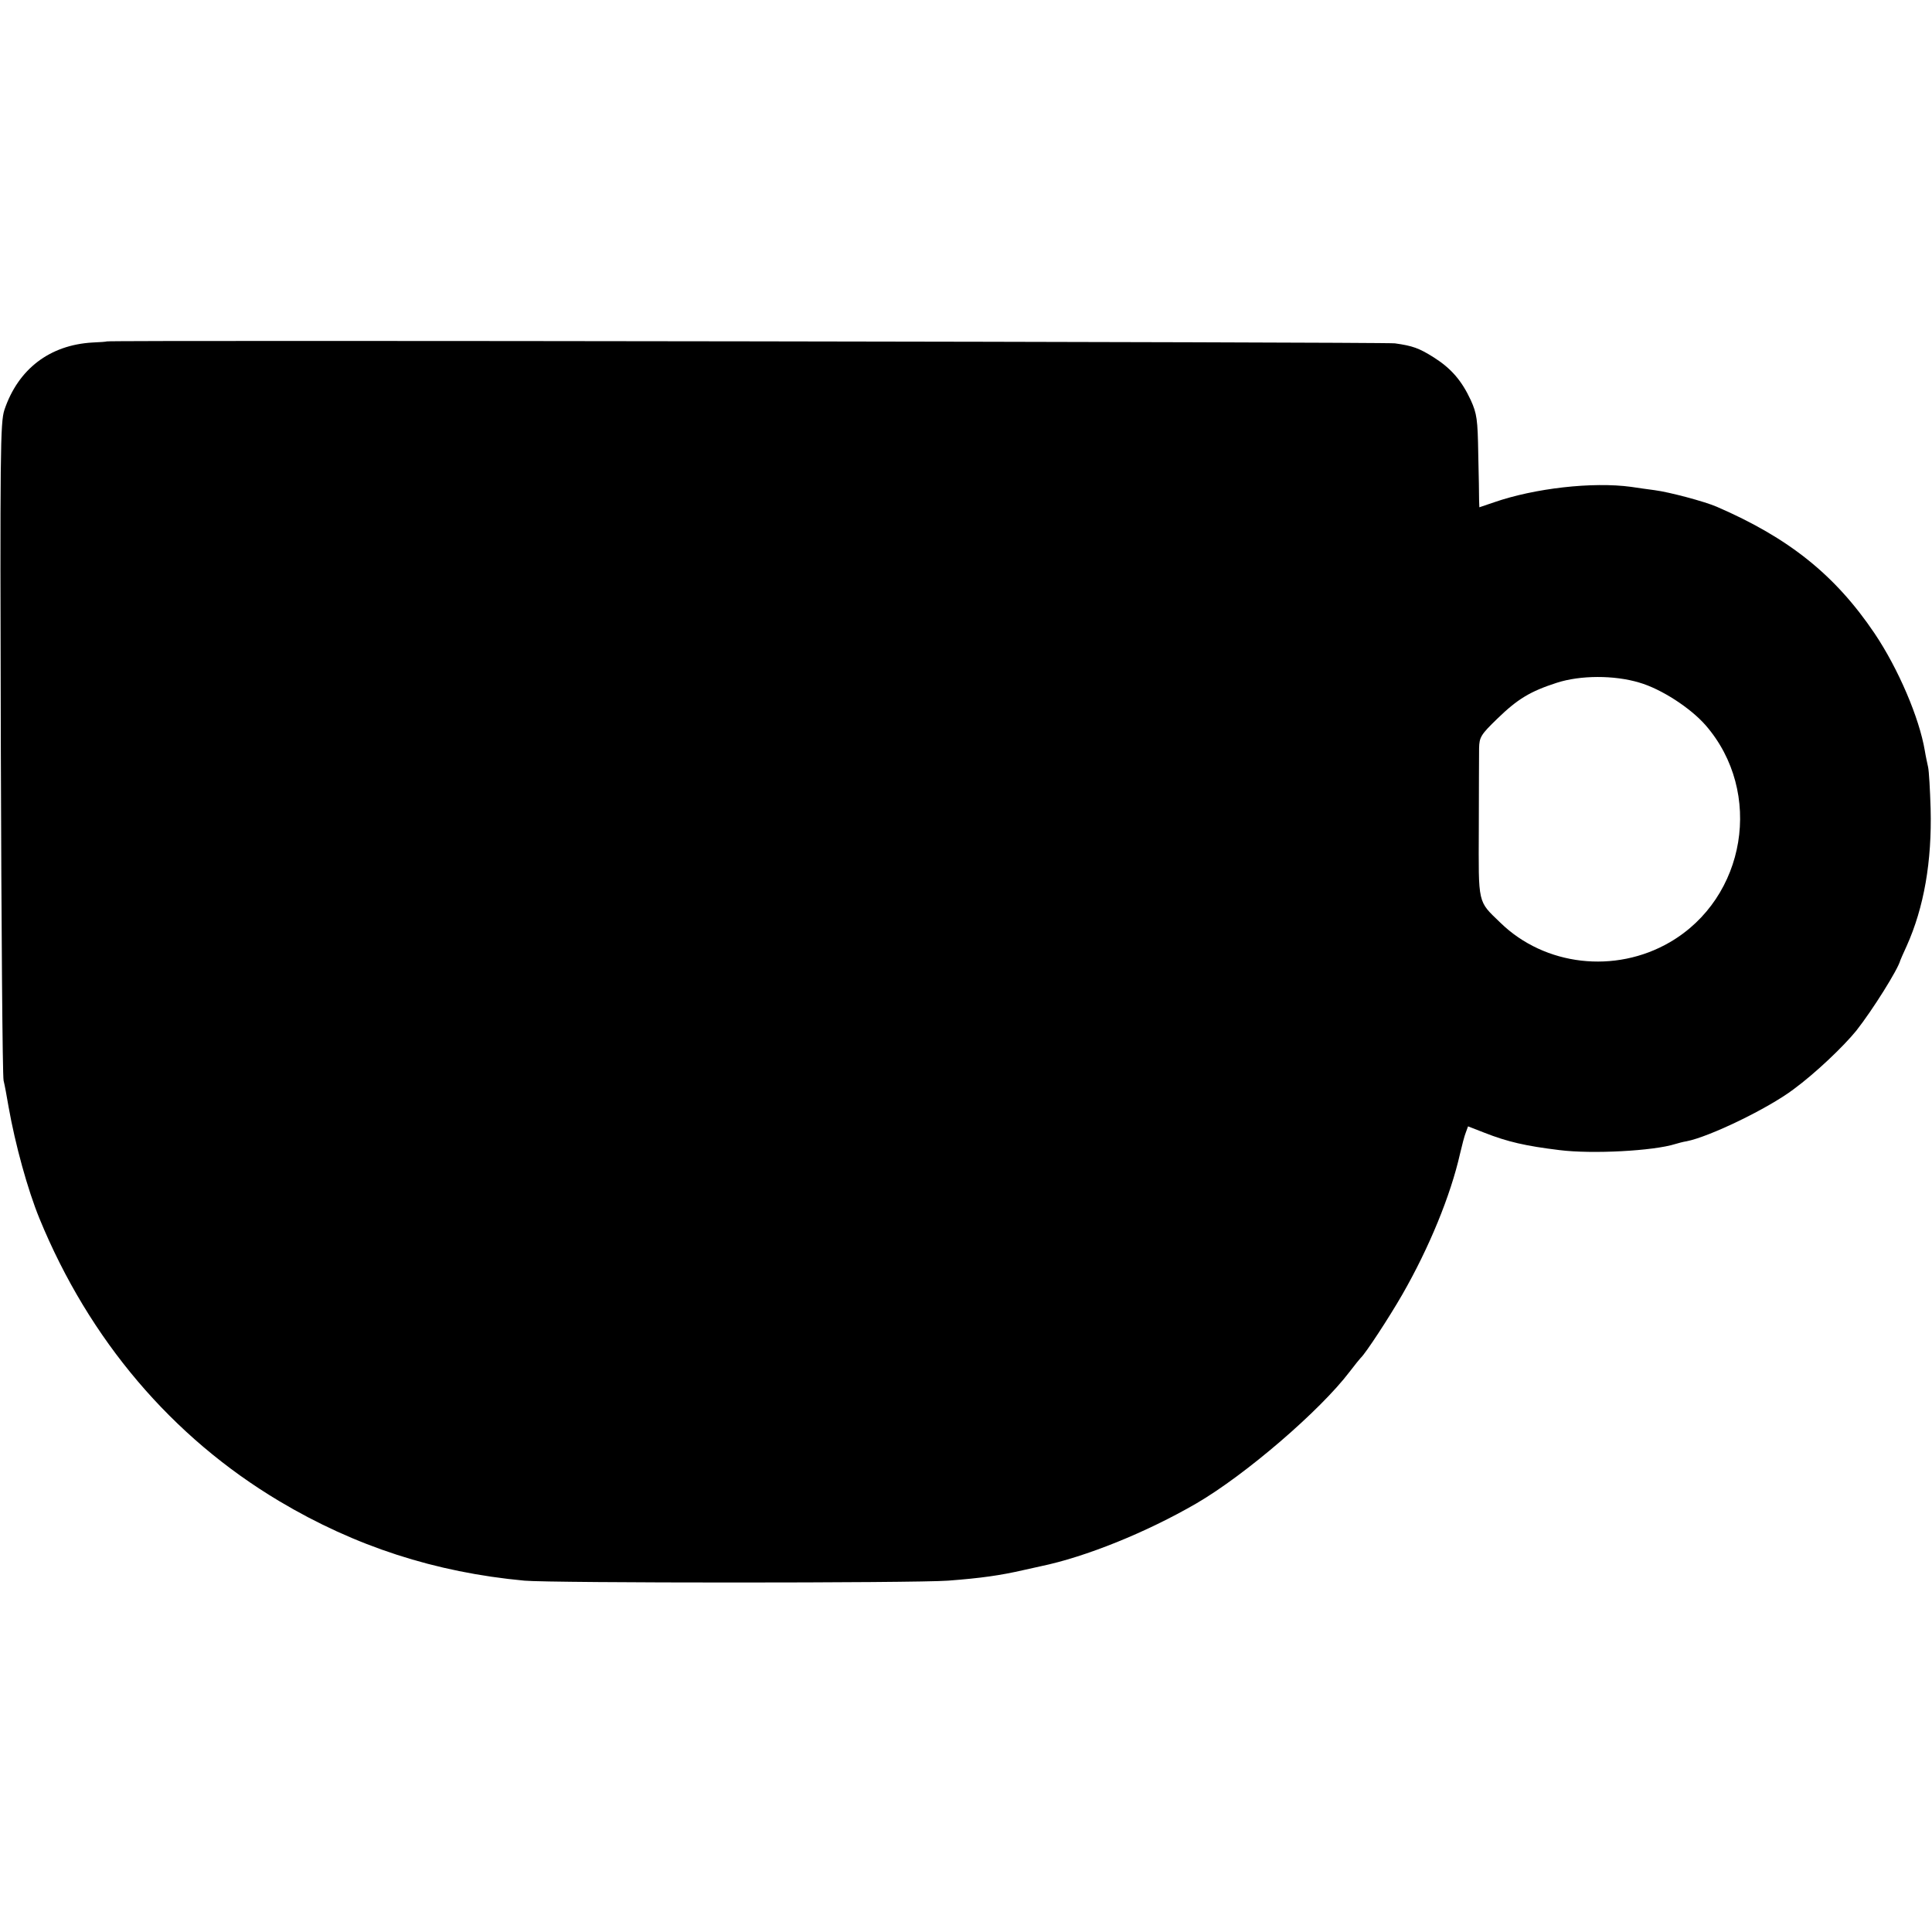
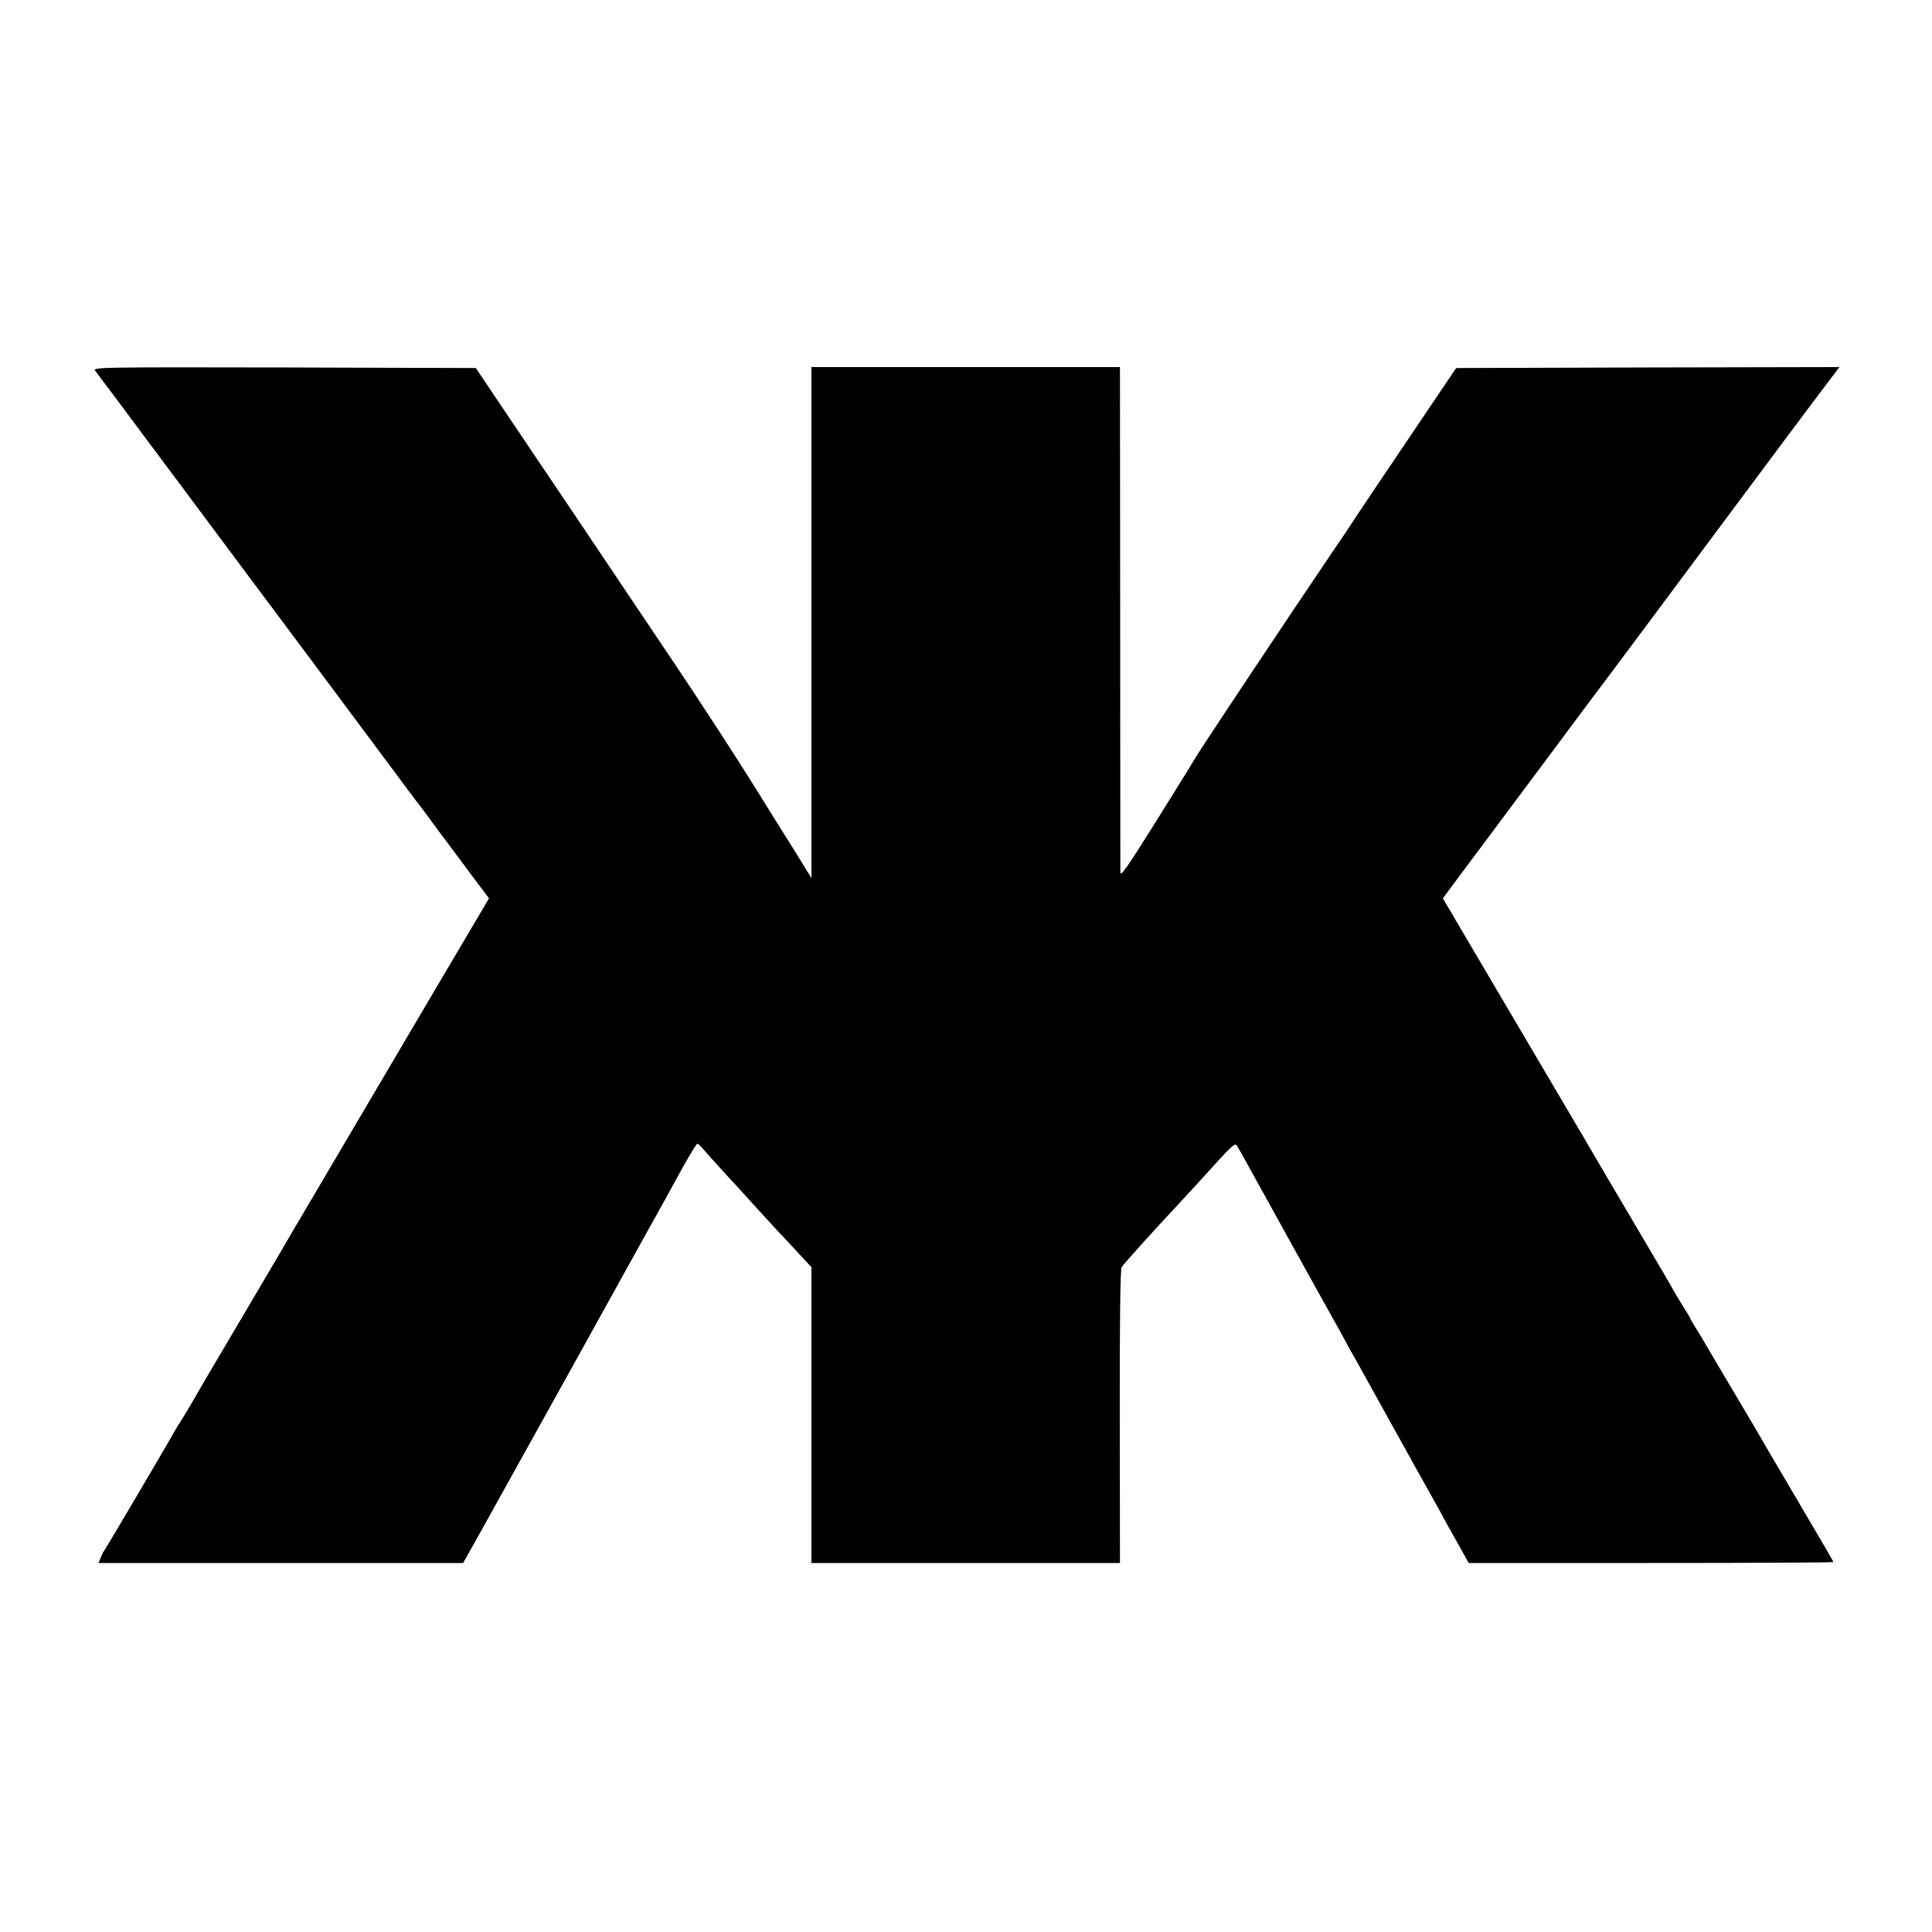
- <svg xmlns="http://www.w3.org/2000/svg" version="1.0" width="700pt" height="700pt" viewBox="0 0 700 700" preserveAspectRatio="xMidYMid meet">
-   <g transform="translate(0,700) scale(0.1,-0.1)" fill="#000000" stroke="none">
-     <path d="M387 5763 c-1 -1 -24 -3 -52 -4 -155 -9 -269 -96 -319 -244 -15 -46 -16 -145 -13 -1225 2 -646 6 -1188 10 -1205 4 -16 12 -59 18 -95 24 -136 69 -300 112 -405 180 -439 480 -792 869 -1024 275 -164 565 -258 888 -288 97 -9 1416 -9 1535 0 119 9 189 19 272 38 27 6 55 12 63 14 164 34 384 123 565 228 177 103 448 336 555 477 19 25 37 47 40 50 17 15 104 148 151 230 97 169 175 359 209 510 7 30 16 65 21 77 l8 22 59 -23 c84 -33 149 -48 272 -63 119 -15 341 -3 420 22 10 3 28 8 41 10 82 16 294 118 387 188 79 58 181 155 228 213 59 75 151 222 159 254 1 3 11 26 23 52 63 140 92 307 87 498 -2 69 -6 136 -9 150 -3 14 -9 41 -12 60 -20 119 -96 297 -182 425 -143 212 -311 346 -572 459 -44 19 -171 53 -225 60 -22 3 -60 8 -85 12 -140 19 -350 -5 -497 -56 l-53 -18 -1 26 c0 15 -1 90 -3 167 -2 126 -5 146 -27 195 -33 71 -71 115 -134 155 -54 34 -77 42 -141 51 -35 5 -4663 12 -4667 7z m5552 -1236 c80 -23 186 -92 241 -155 210 -242 147 -625 -130 -786 -198 -115 -453 -86 -614 71 -83 80 -79 64 -78 341 0 136 1 267 1 291 1 40 6 49 66 107 73 71 119 99 215 130 86 28 209 28 299 1z" />
-   </g>
+ <svg xmlns="http://www.w3.org/2000/svg" version="1" width="1333.333" height="1333.333" viewBox="0 0 1000 1000">
+   <path d="M49.2 191.8c.7 1 6 8 11.8 15.7 5.7 7.7 21.8 29.3 35.8 48 13.9 18.7 26.2 35.1 27.2 36.5 5.3 7 67.1 89.9 78.7 105.5 7.3 9.9 13.9 18.7 14.6 19.5.7.8 3.7 4.9 6.7 9s6 8.2 6.7 9c.6.8 4.3 5.8 8.2 11 3.9 5.2 7.4 10 7.8 10.5.5.6 2.1 2.7 3.6 4.7l2.8 3.8-26.7 45.2c-14.7 24.9-27.4 46.5-28.3 48-.9 1.5-5.9 10-11.2 19-10.8 18.4-29.3 49.7-32 54.3-1 1.6-3.1 5.2-4.7 8-2.8 4.8-5.5 9.5-19.4 33-22.6 38.3-27.3 46.2-28.3 48-1.9 3.5-7.9 13.6-9.7 16.3-1 1.5-2.1 3.4-2.5 4.1-1.1 2.3-35.4 60.5-36.3 61.6-.5.6-1.3 2.3-1.9 3.8L51 809h188.7l6.1-10.8c3.3-5.9 26.6-47.8 51.8-93.2 25.1-45.4 46.5-83.9 47.4-85.5.9-1.7 4.7-8.5 8.4-15.3 3.8-6.7 7.1-12.2 7.5-12.2.4 0 1.5 1 2.6 2.2 1 1.3 6.4 7.2 11.9 13.3 5.6 6 10.6 11.5 11.1 12.1 5.2 5.8 18.3 20.1 19.6 21.3.8.9 4.3 4.6 7.7 8.3l6.2 6.7V809h159.7l-.1-75.6c-.1-48.6.3-76.2.9-77.4 1-1.7 15.1-17.4 32.4-35.9 1.8-2 6.3-6.9 10-10.9 13.6-15.1 16.1-17.6 17-16.6.4.5 2.5 4 4.6 7.9 2.1 3.8 5.7 10.4 8 14.5s5.6 10 7.2 13c1.7 3 4.3 7.7 5.8 10.5 5.2 9.3 17.2 31 19.8 35.7 1.5 2.6 4.6 8.3 7 12.5 2.4 4.3 4.7 8.5 5.1 9.3.4.8 1.2 2.4 1.9 3.5s5.4 9.6 10.6 19c5.2 9.3 10.2 18.3 11.1 20 2.8 5 8.2 14.7 10.8 19.5 1.4 2.5 4.5 8.1 7 12.5s5.5 9.8 6.7 12c1.1 2.2 4.9 9.1 8.4 15.2l6.3 11.3h94.4c51.9 0 94.4-.2 94.4-.5 0-.2-8-14-17.9-30.7-9.8-16.7-18.8-31.9-19.8-33.8-1.1-1.9-7.1-12.1-13.3-22.5-6.2-10.5-12.7-21.5-14.5-24.5-1.7-3-4.3-7.4-5.8-9.7-1.5-2.4-2.7-4.4-2.7-4.7 0-.2-1.8-3.3-4-6.7-2.2-3.5-4.3-7-4.7-7.8-.3-.8-9.2-15.9-19.6-33.5-10.4-17.7-19.8-33.5-20.8-35.3-1-1.8-9.3-15.9-18.5-31.5-27.7-47-52.5-89.1-54.4-92.3-.9-1.7-2.7-4.7-4-6.8l-2.2-3.7 11-14.8c17.4-23.3 45.2-60.5 46.8-62.7 11.4-15.3 18.9-25.5 20.5-27.5 1.1-1.4 12.7-16.9 25.8-34.5 13.1-17.6 36.7-49.3 52.5-70.5 15.8-21.2 29.5-39.6 30.6-41 1-1.4 5.5-7.3 10-13.3l8.1-10.7-99.2.2-99.2.3-26.3 39c-14.5 21.4-26.9 40-27.6 41.1-.7 1.2-4.9 7.5-9.4 14-24.5 36.2-67.7 101-71.8 107.9-2.6 4.4-12.4 20.1-21.7 35-13.7 21.8-16.9 26.4-17 24 0-1.7-.1-61.2-.1-132.3l-.1-129.2H420v264.5l-8.2-13.3c-4.6-7.2-14.8-23.7-22.8-36.5-7.9-12.7-24.8-38.7-37.5-57.7-23.6-35.2-73.1-108.9-93.8-139.5l-11.4-17-99.2-.3c-95.1-.2-99.2-.1-97.9 1.6z" />
</svg>
